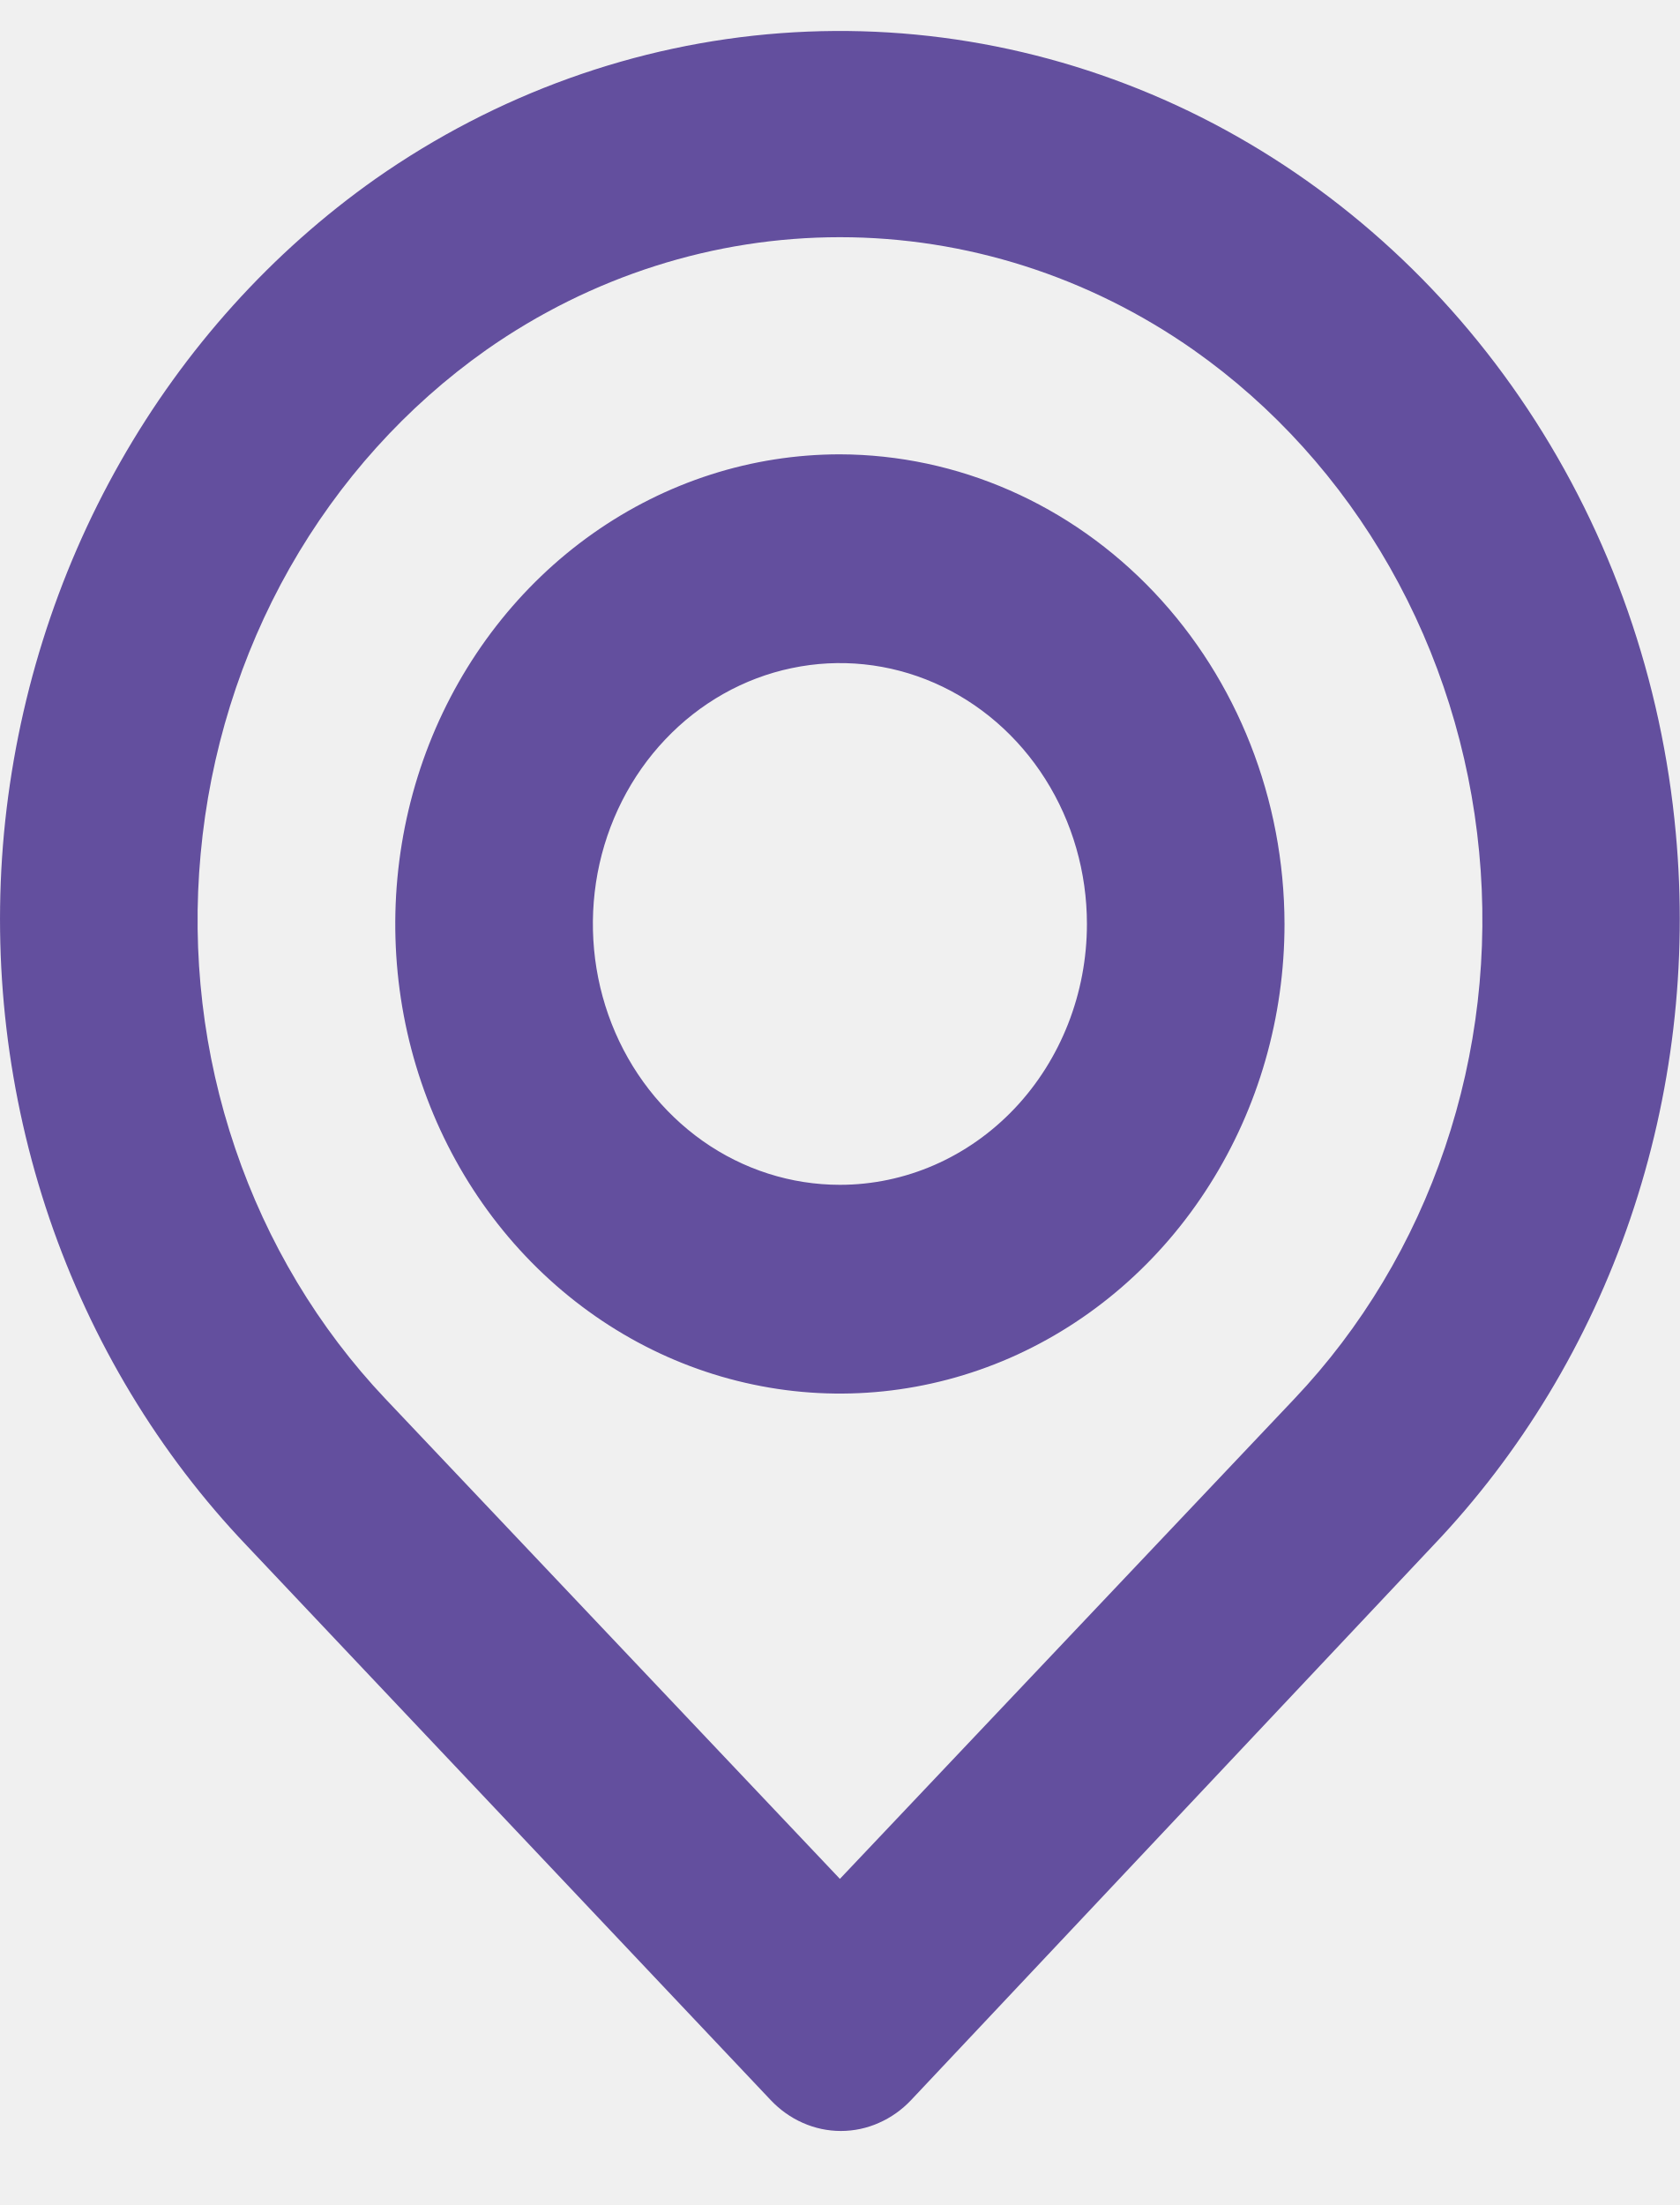
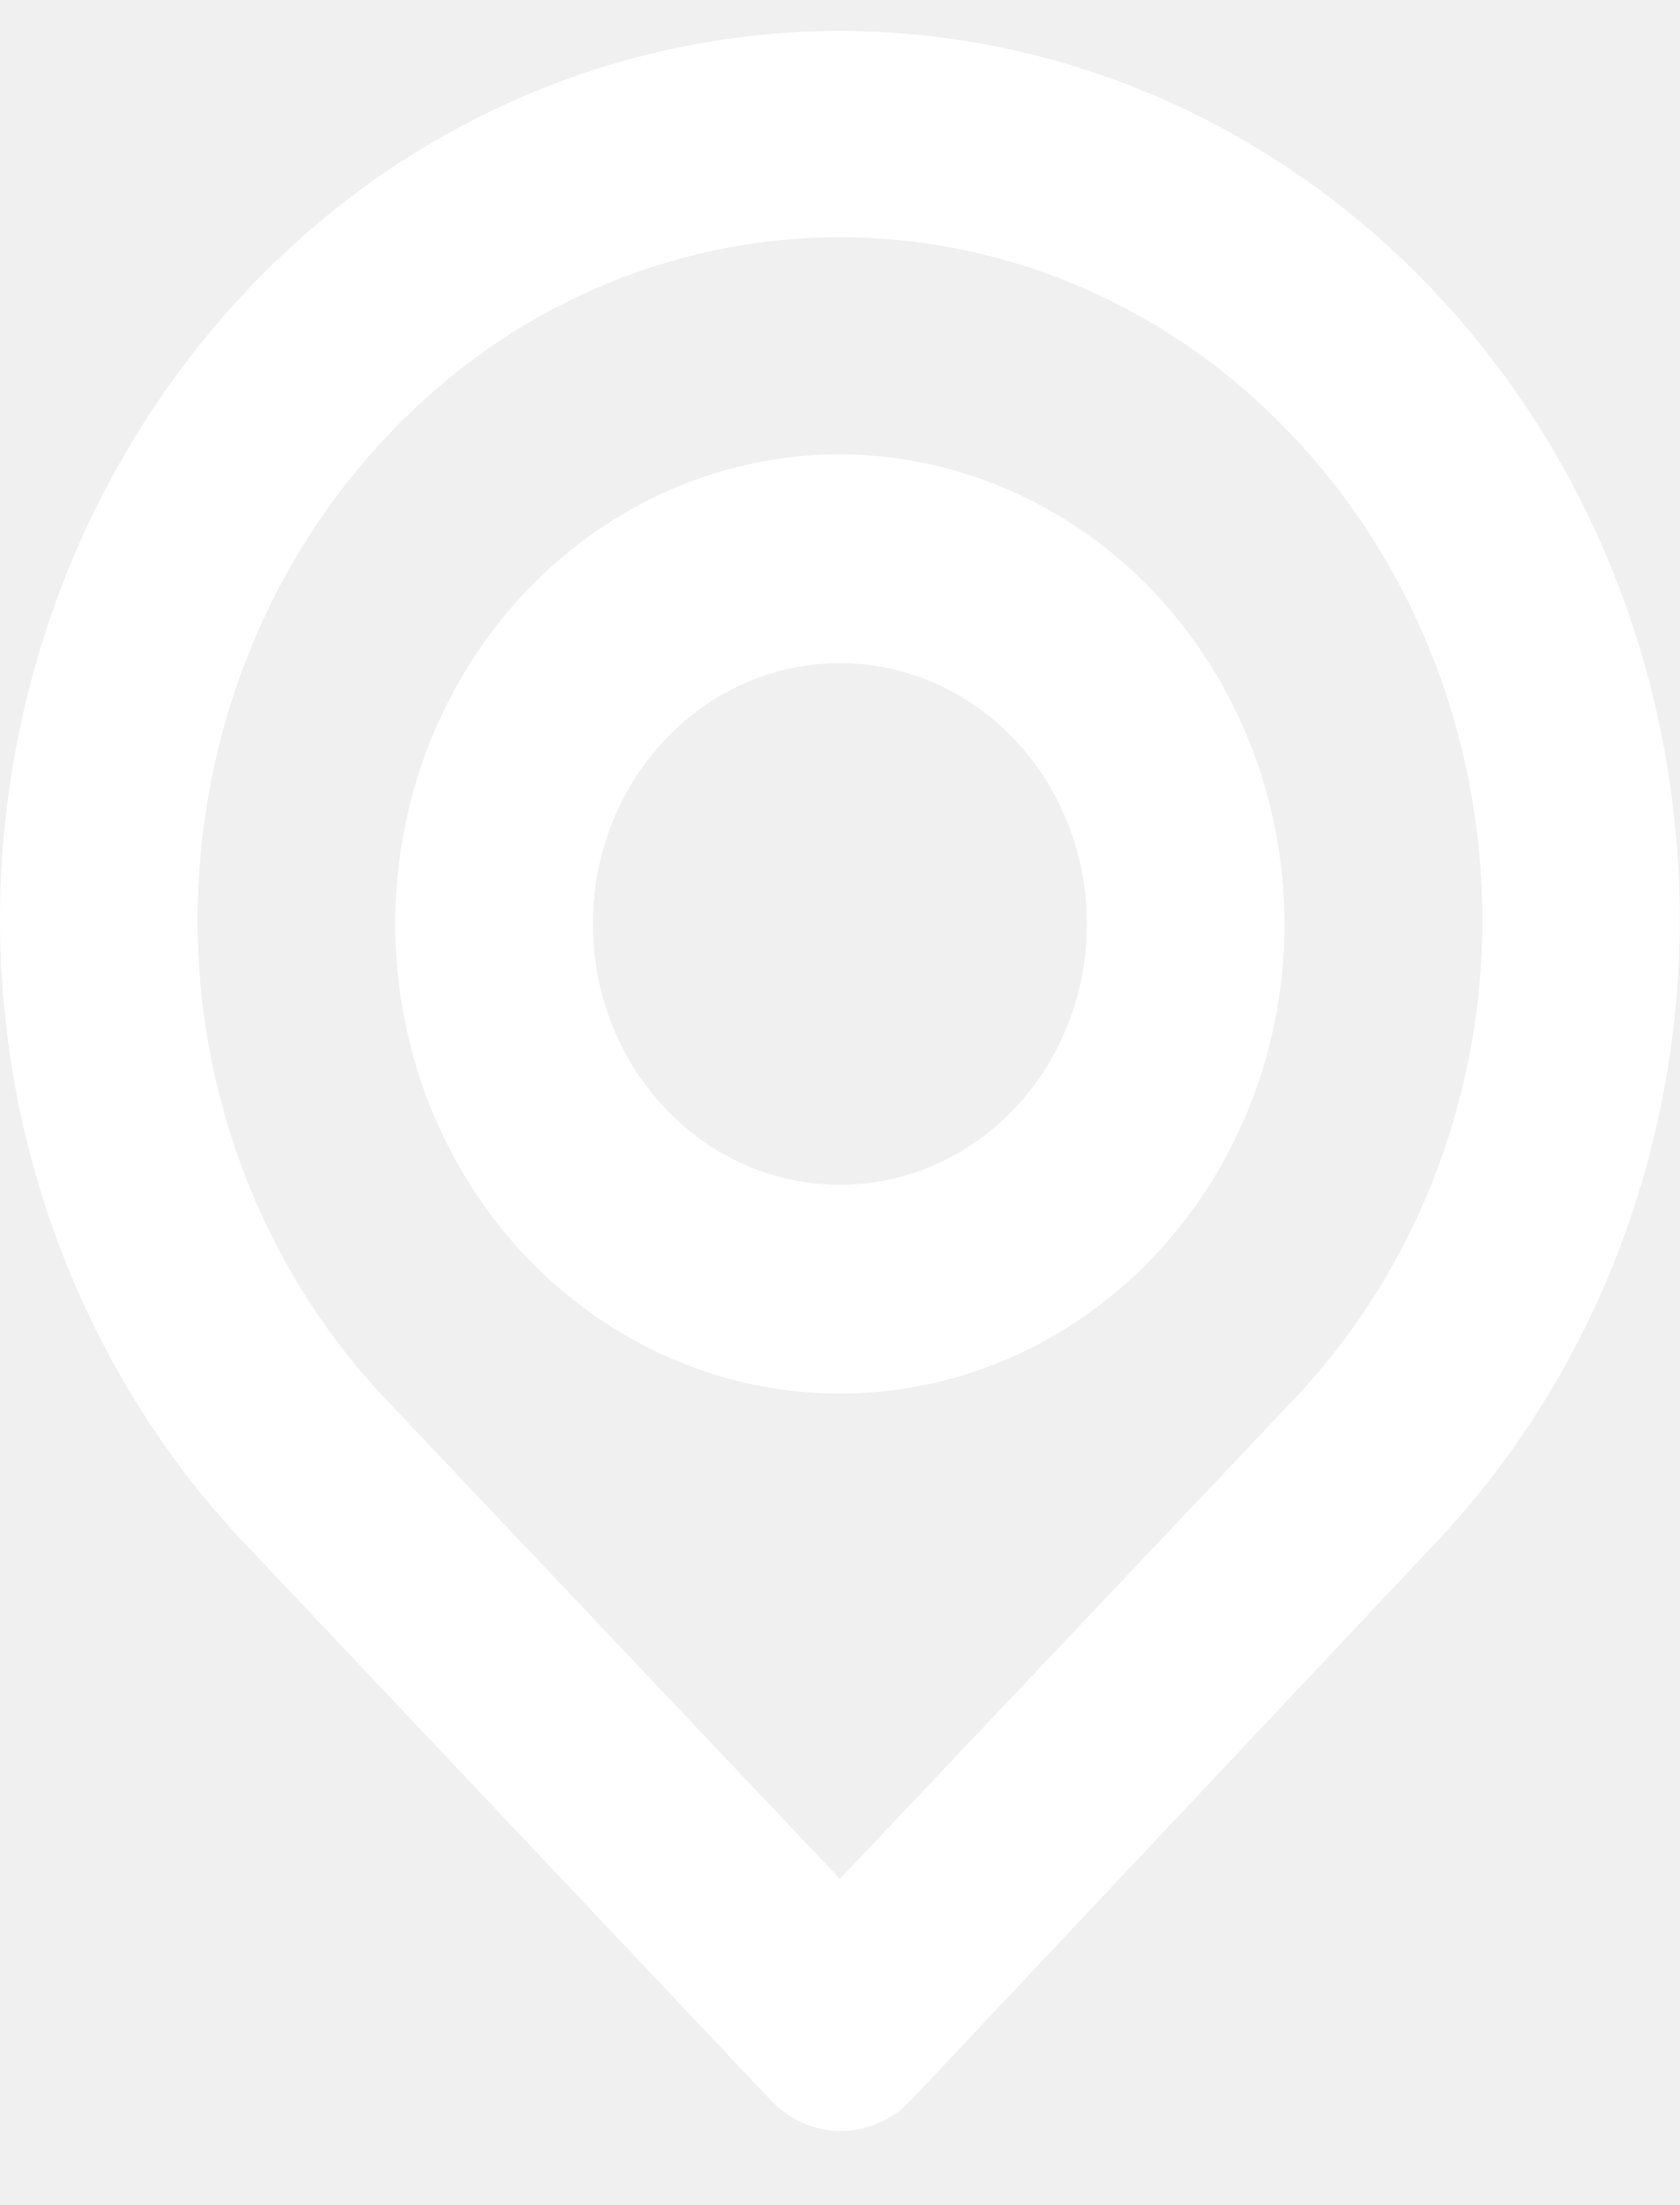
<svg xmlns="http://www.w3.org/2000/svg" width="16" height="21" viewBox="0 0 16 21" fill="none">
-   <path d="M15.962 7.935C15.83 6.483 15.344 5.091 14.551 3.896C13.759 2.702 12.687 1.744 11.44 1.116C10.193 0.489 8.813 0.213 7.435 0.316C6.057 0.419 4.728 0.897 3.577 1.703C2.588 2.401 1.758 3.322 1.146 4.4C0.534 5.477 0.156 6.685 0.038 7.935C-0.077 9.177 0.071 10.431 0.471 11.605C0.872 12.779 1.514 13.844 2.353 14.723L7.341 20.001C7.429 20.094 7.533 20.168 7.647 20.218C7.762 20.269 7.885 20.295 8.009 20.295C8.134 20.295 8.257 20.269 8.371 20.218C8.486 20.168 8.59 20.094 8.678 20.001L13.647 14.723C14.486 13.844 15.129 12.779 15.529 11.605C15.929 10.431 16.077 9.177 15.962 7.935ZM12.329 13.322L8 17.894L3.671 13.322C3.033 12.648 2.544 11.833 2.24 10.936C1.935 10.039 1.823 9.082 1.911 8.134C1.999 7.171 2.289 6.24 2.759 5.41C3.23 4.58 3.869 3.871 4.631 3.333C5.629 2.633 6.801 2.259 8 2.259C9.199 2.259 10.371 2.633 11.369 3.333C12.129 3.868 12.767 4.575 13.237 5.401C13.707 6.228 13.998 7.154 14.089 8.114C14.18 9.065 14.069 10.026 13.764 10.927C13.46 11.828 12.97 12.646 12.329 13.322ZM8 4.327C7.162 4.327 6.344 4.589 5.647 5.081C4.951 5.572 4.408 6.271 4.087 7.088C3.767 7.905 3.683 8.805 3.846 9.672C4.01 10.54 4.413 11.337 5.005 11.962C5.598 12.588 6.352 13.014 7.174 13.186C7.995 13.359 8.847 13.27 9.621 12.932C10.395 12.593 11.056 12.02 11.521 11.284C11.987 10.549 12.235 9.684 12.235 8.8C12.233 7.614 11.786 6.478 10.992 5.64C10.198 4.802 9.122 4.33 8 4.327ZM8 11.284C7.535 11.284 7.08 11.139 6.693 10.866C6.306 10.592 6.004 10.204 5.826 9.75C5.648 9.296 5.602 8.797 5.692 8.315C5.783 7.833 6.007 7.39 6.336 7.043C6.665 6.695 7.085 6.458 7.541 6.363C7.997 6.267 8.47 6.316 8.9 6.504C9.33 6.692 9.698 7.011 9.956 7.419C10.215 7.828 10.353 8.308 10.353 8.8C10.353 9.459 10.105 10.091 9.664 10.557C9.222 11.023 8.624 11.284 8 11.284Z" fill="#634F9E" />
+   <path d="M15.962 7.935C15.83 6.483 15.344 5.091 14.551 3.896C13.759 2.702 12.687 1.744 11.44 1.116C10.193 0.489 8.813 0.213 7.435 0.316C6.057 0.419 4.728 0.897 3.577 1.703C2.588 2.401 1.758 3.322 1.146 4.4C0.534 5.477 0.156 6.685 0.038 7.935C-0.077 9.177 0.071 10.431 0.471 11.605C0.872 12.779 1.514 13.844 2.353 14.723L7.341 20.001C7.429 20.094 7.533 20.168 7.647 20.218C7.762 20.269 7.885 20.295 8.009 20.295C8.134 20.295 8.257 20.269 8.371 20.218C8.486 20.168 8.59 20.094 8.678 20.001L13.647 14.723C14.486 13.844 15.129 12.779 15.529 11.605C15.929 10.431 16.077 9.177 15.962 7.935ZM12.329 13.322L8 17.894L3.671 13.322C3.033 12.648 2.544 11.833 2.24 10.936C1.935 10.039 1.823 9.082 1.911 8.134C1.999 7.171 2.289 6.24 2.759 5.41C3.23 4.58 3.869 3.871 4.631 3.333C5.629 2.633 6.801 2.259 8 2.259C9.199 2.259 10.371 2.633 11.369 3.333C12.129 3.868 12.767 4.575 13.237 5.401C13.707 6.228 13.998 7.154 14.089 8.114C14.18 9.065 14.069 10.026 13.764 10.927C13.46 11.828 12.97 12.646 12.329 13.322ZM8 4.327C7.162 4.327 6.344 4.589 5.647 5.081C4.951 5.572 4.408 6.271 4.087 7.088C3.767 7.905 3.683 8.805 3.846 9.672C4.01 10.54 4.413 11.337 5.005 11.962C5.598 12.588 6.352 13.014 7.174 13.186C7.995 13.359 8.847 13.27 9.621 12.932C10.395 12.593 11.056 12.02 11.521 11.284C11.987 10.549 12.235 9.684 12.235 8.8C12.233 7.614 11.786 6.478 10.992 5.64C10.198 4.802 9.122 4.33 8 4.327ZM8 11.284C7.535 11.284 7.08 11.139 6.693 10.866C6.306 10.592 6.004 10.204 5.826 9.75C5.648 9.296 5.602 8.797 5.692 8.315C5.783 7.833 6.007 7.39 6.336 7.043C6.665 6.695 7.085 6.458 7.541 6.363C7.997 6.267 8.47 6.316 8.9 6.504C9.33 6.692 9.698 7.011 9.956 7.419C10.215 7.828 10.353 8.308 10.353 8.8C10.353 9.459 10.105 10.091 9.664 10.557C9.222 11.023 8.624 11.284 8 11.284Z" fill="#fff" />
</svg>
